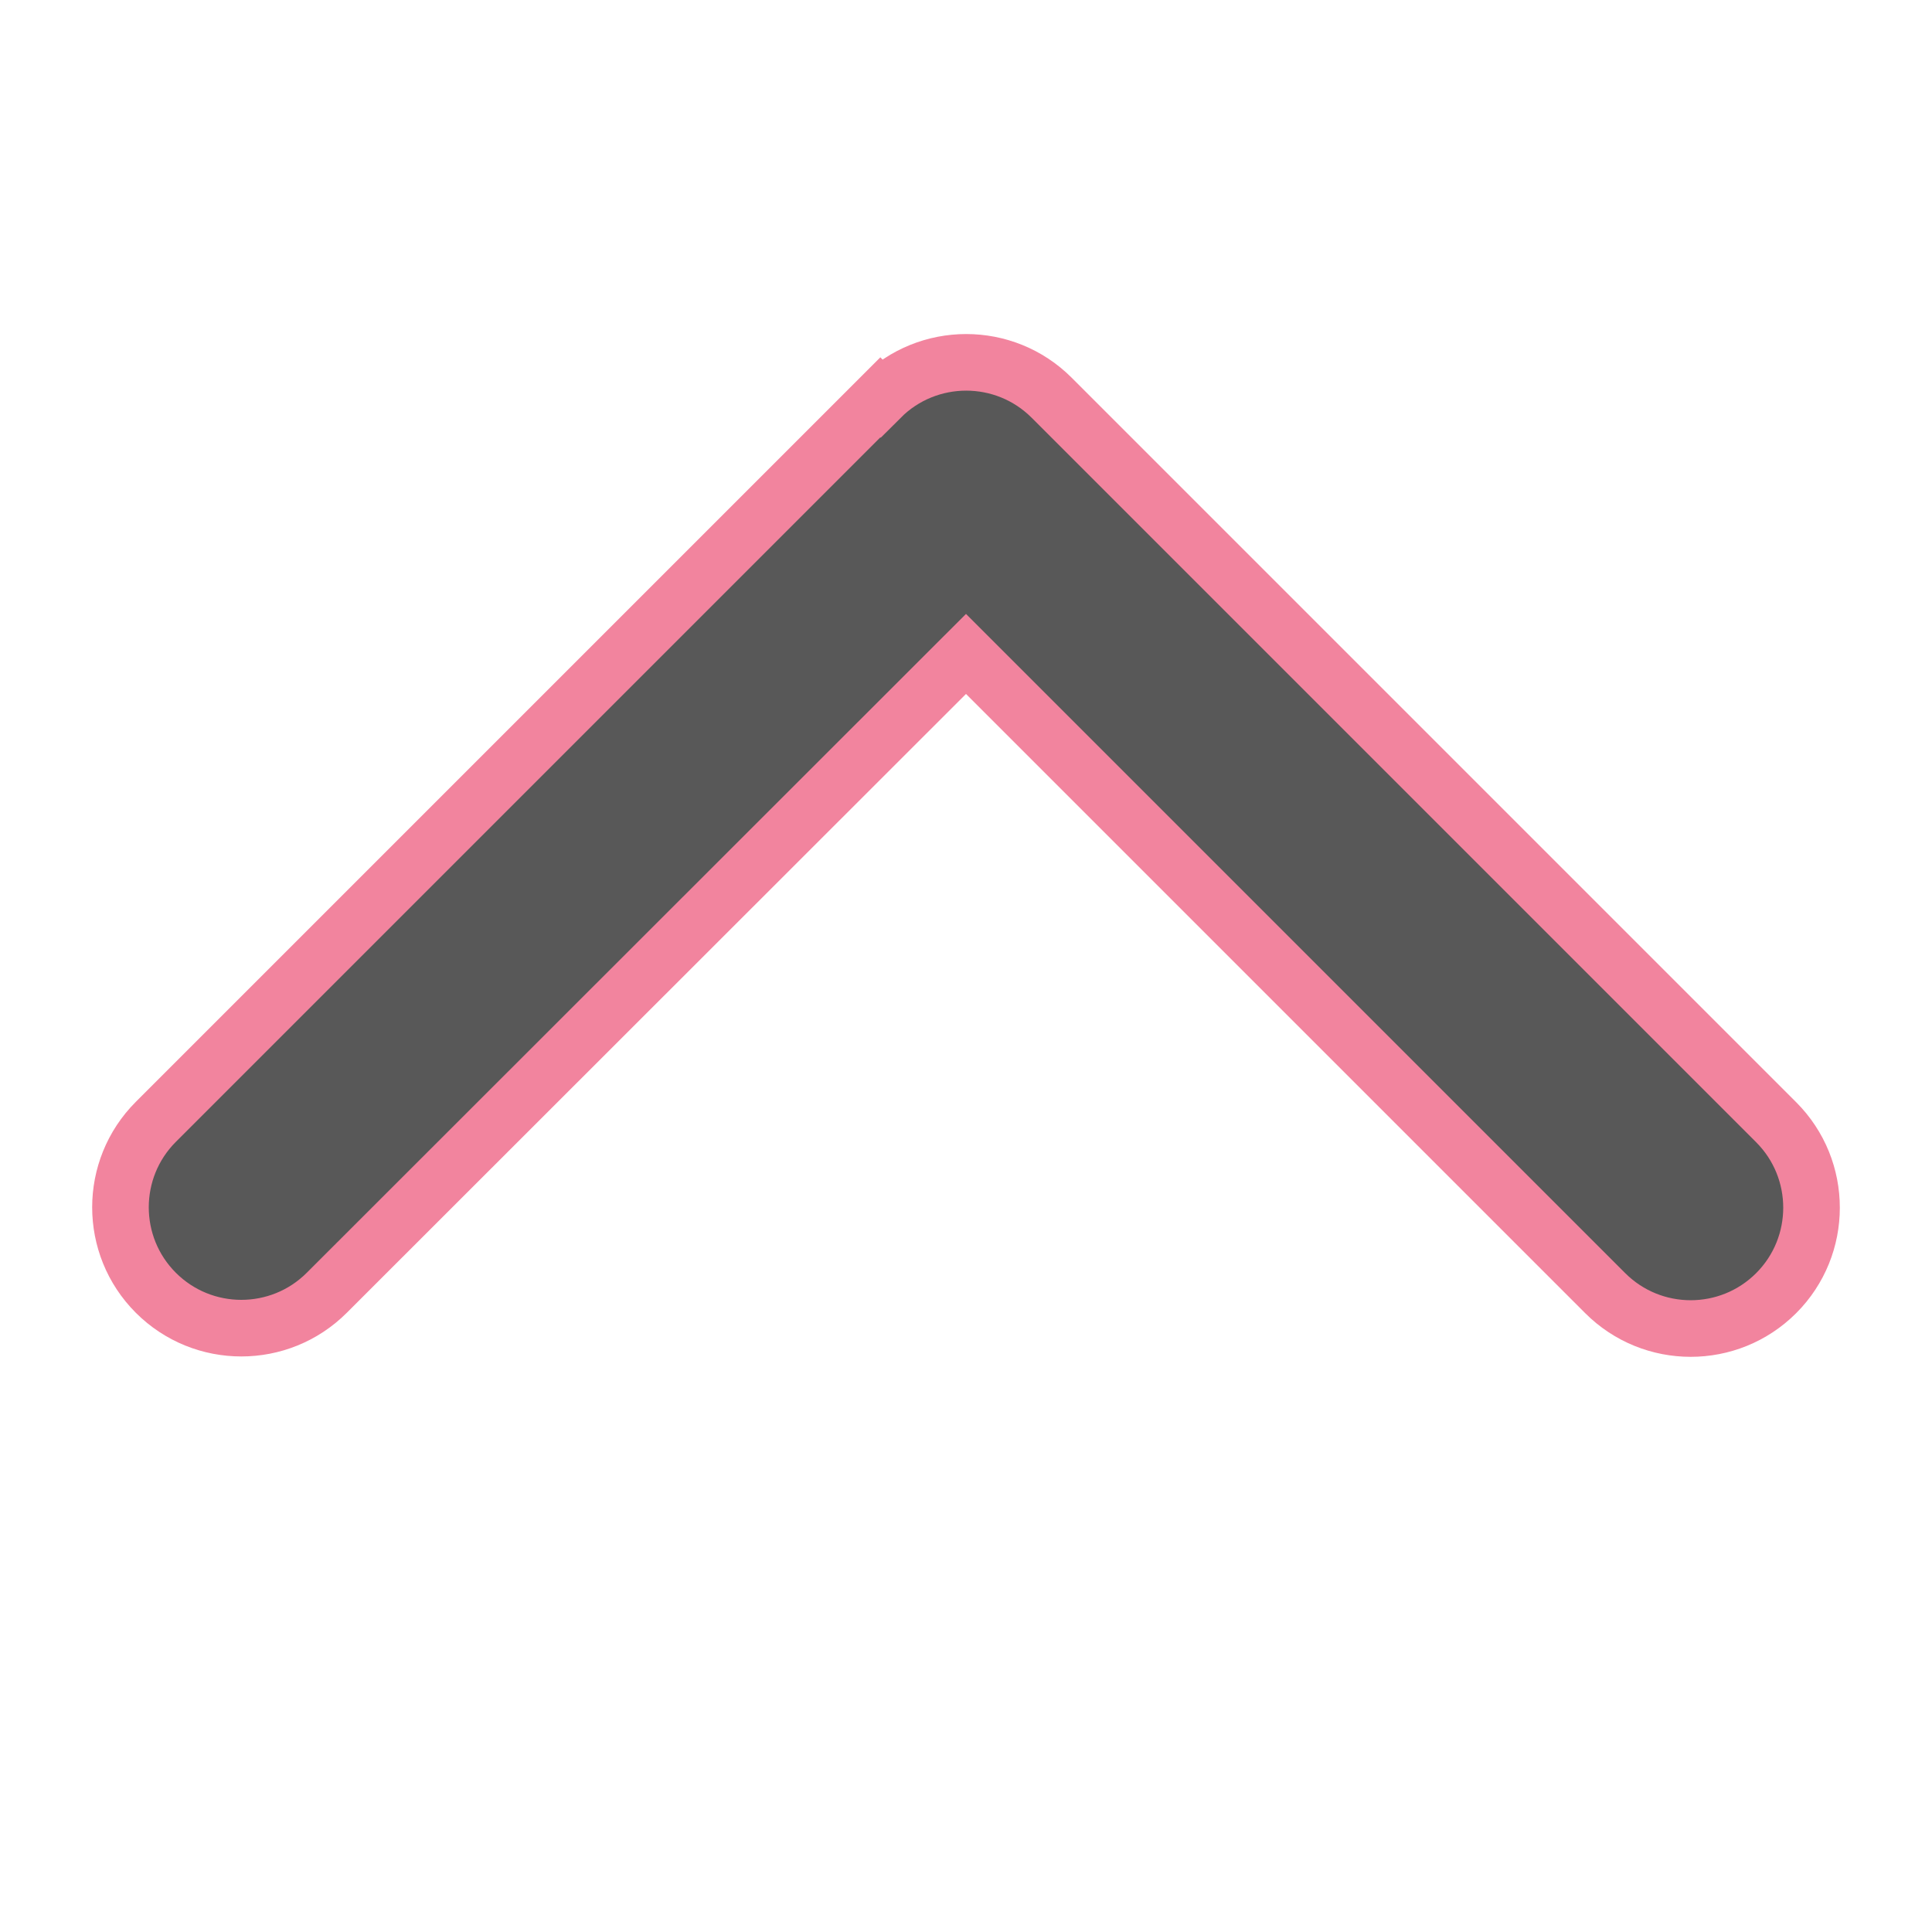
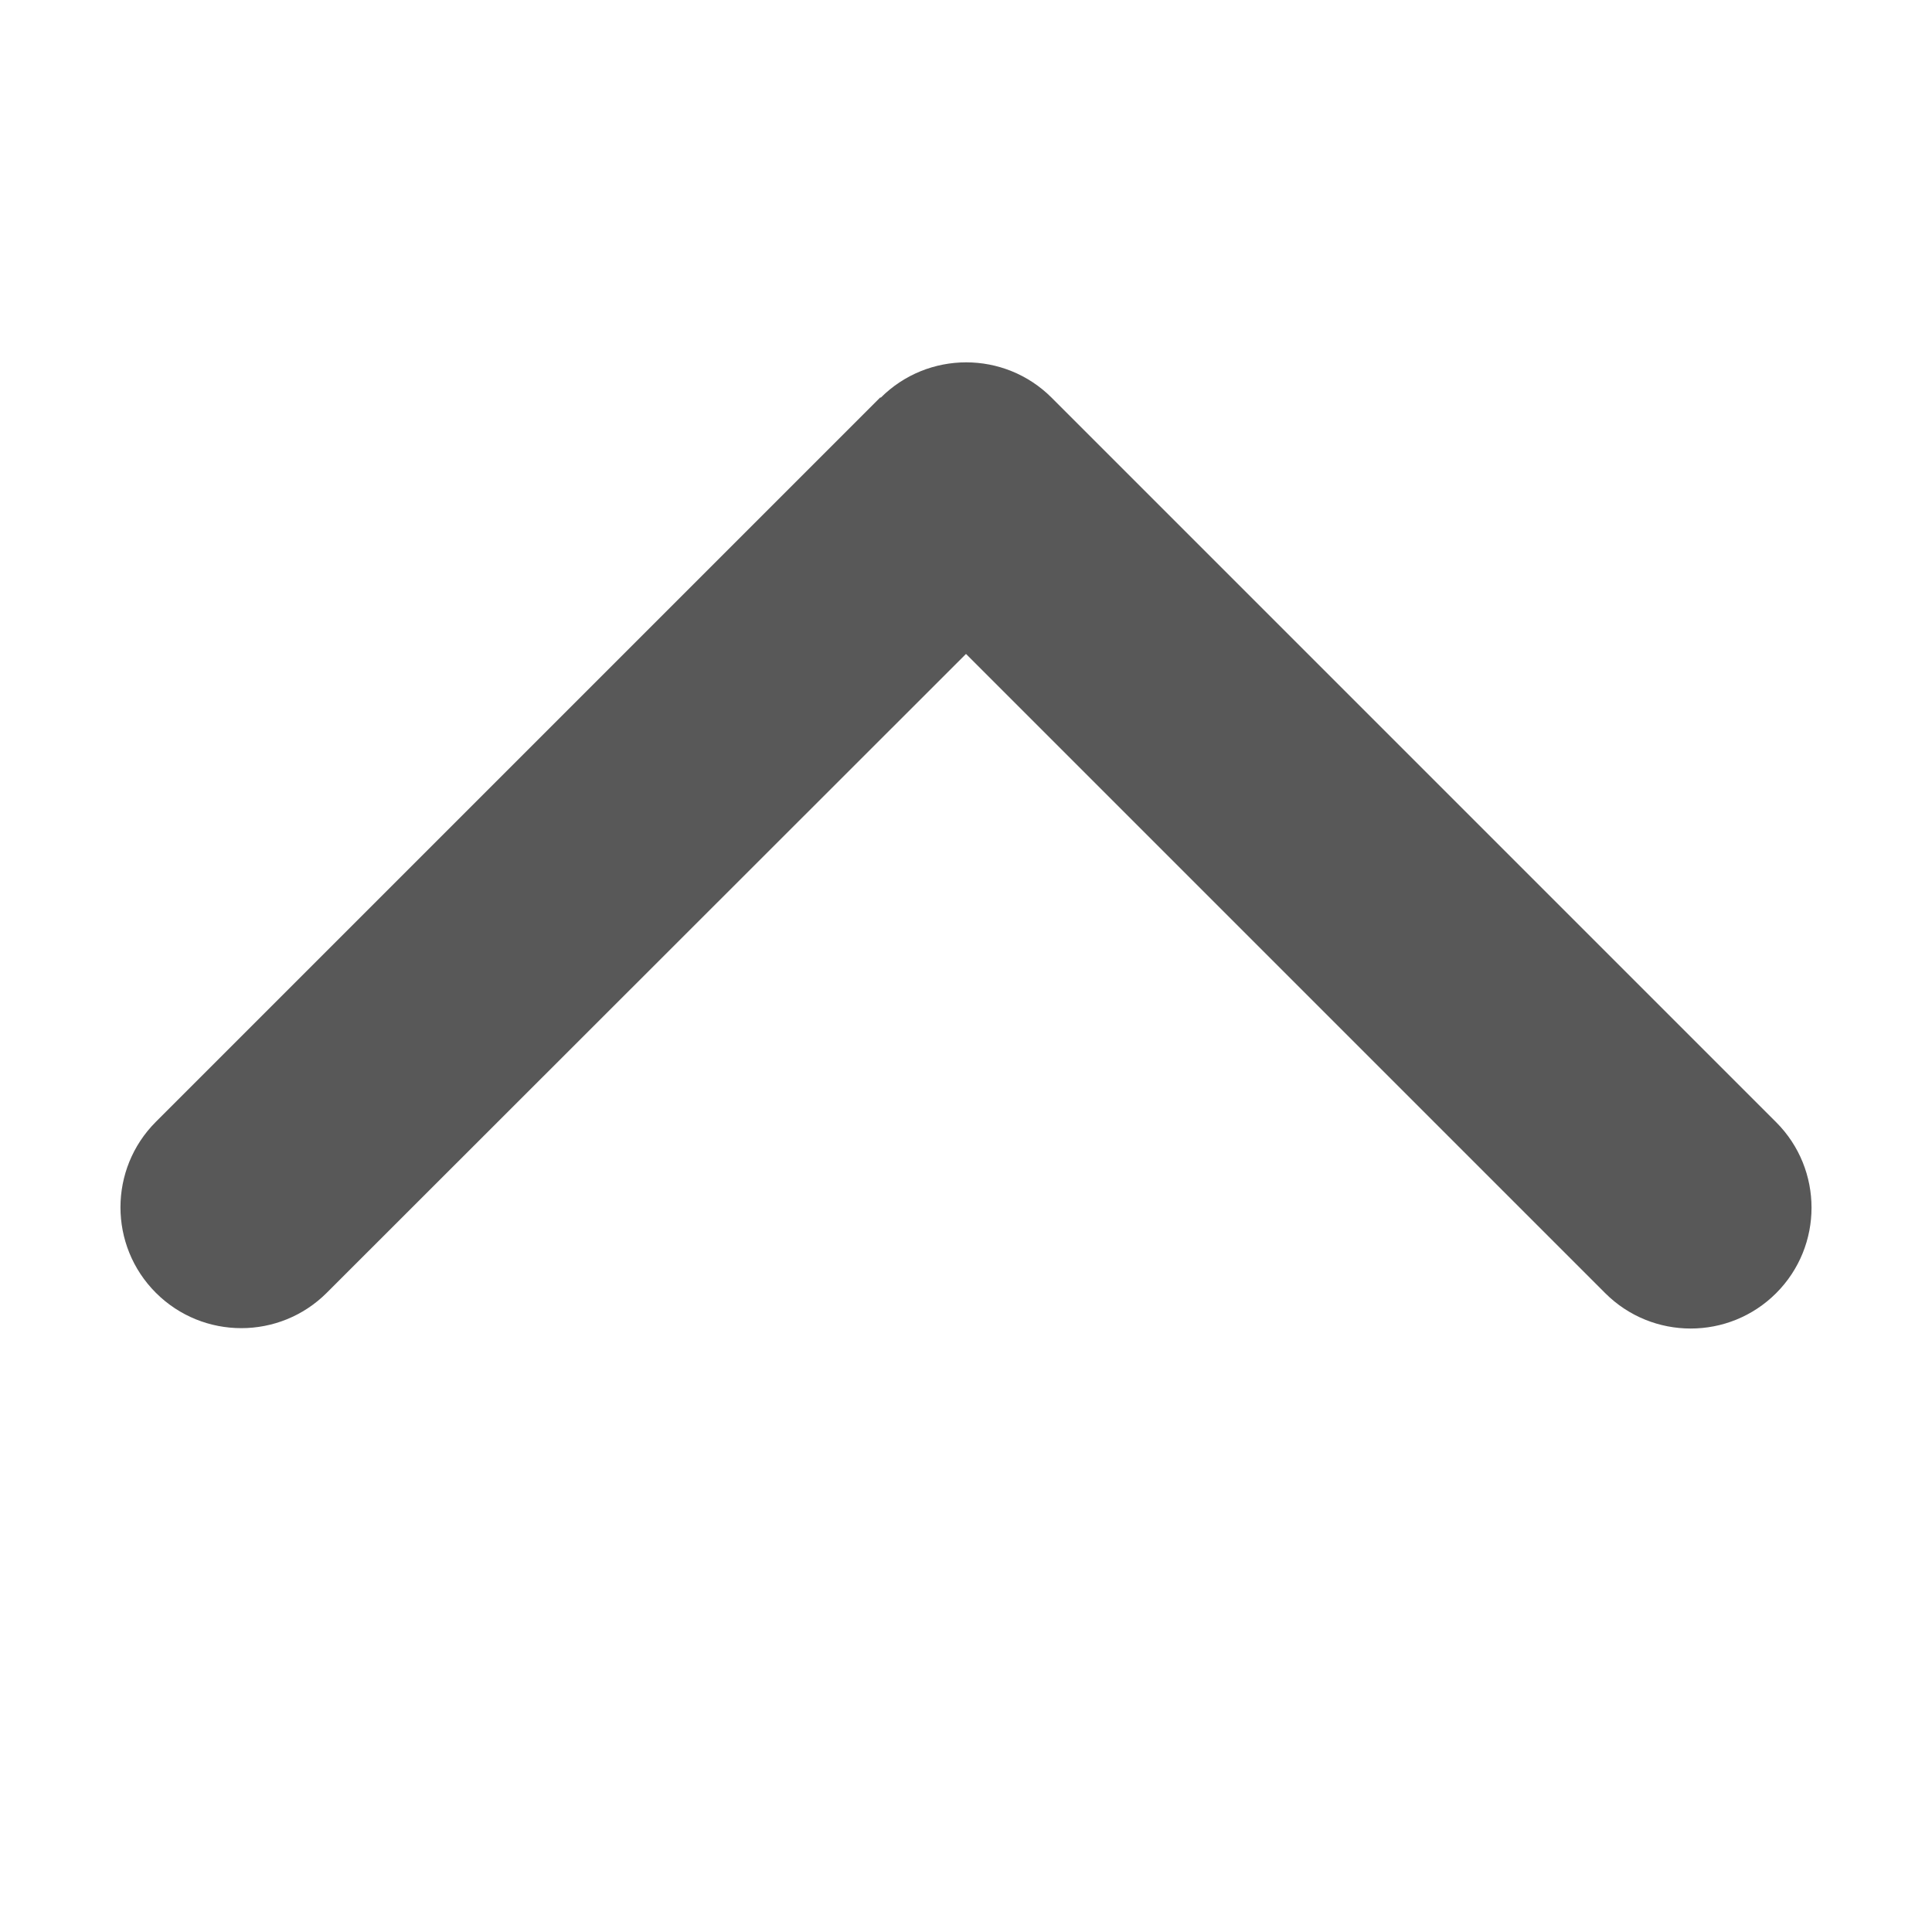
<svg xmlns="http://www.w3.org/2000/svg" height="1em" viewBox="0 0 512 512">
-   <path style="fill:#585858;stroke-width:15; stroke:#f2849e;" d="M233.4 105.4c12.5-12.5 32.8-12.5 45.3 0l192 192c12.5 12.5 12.5 32.8 0 45.3s-32.8 12.5-45.3 0L256 173.3 86.6 342.6c-12.5 12.5-32.8 12.5-45.3 0s-12.5-32.8 0-45.3l192-192z" />
+   <path style="fill:#585858;" d="M233.4 105.4c12.5-12.5 32.8-12.5 45.3 0l192 192c12.5 12.5 12.5 32.8 0 45.3s-32.8 12.5-45.3 0L256 173.3 86.6 342.6c-12.5 12.5-32.8 12.5-45.3 0s-12.5-32.8 0-45.3l192-192z" />
</svg>
